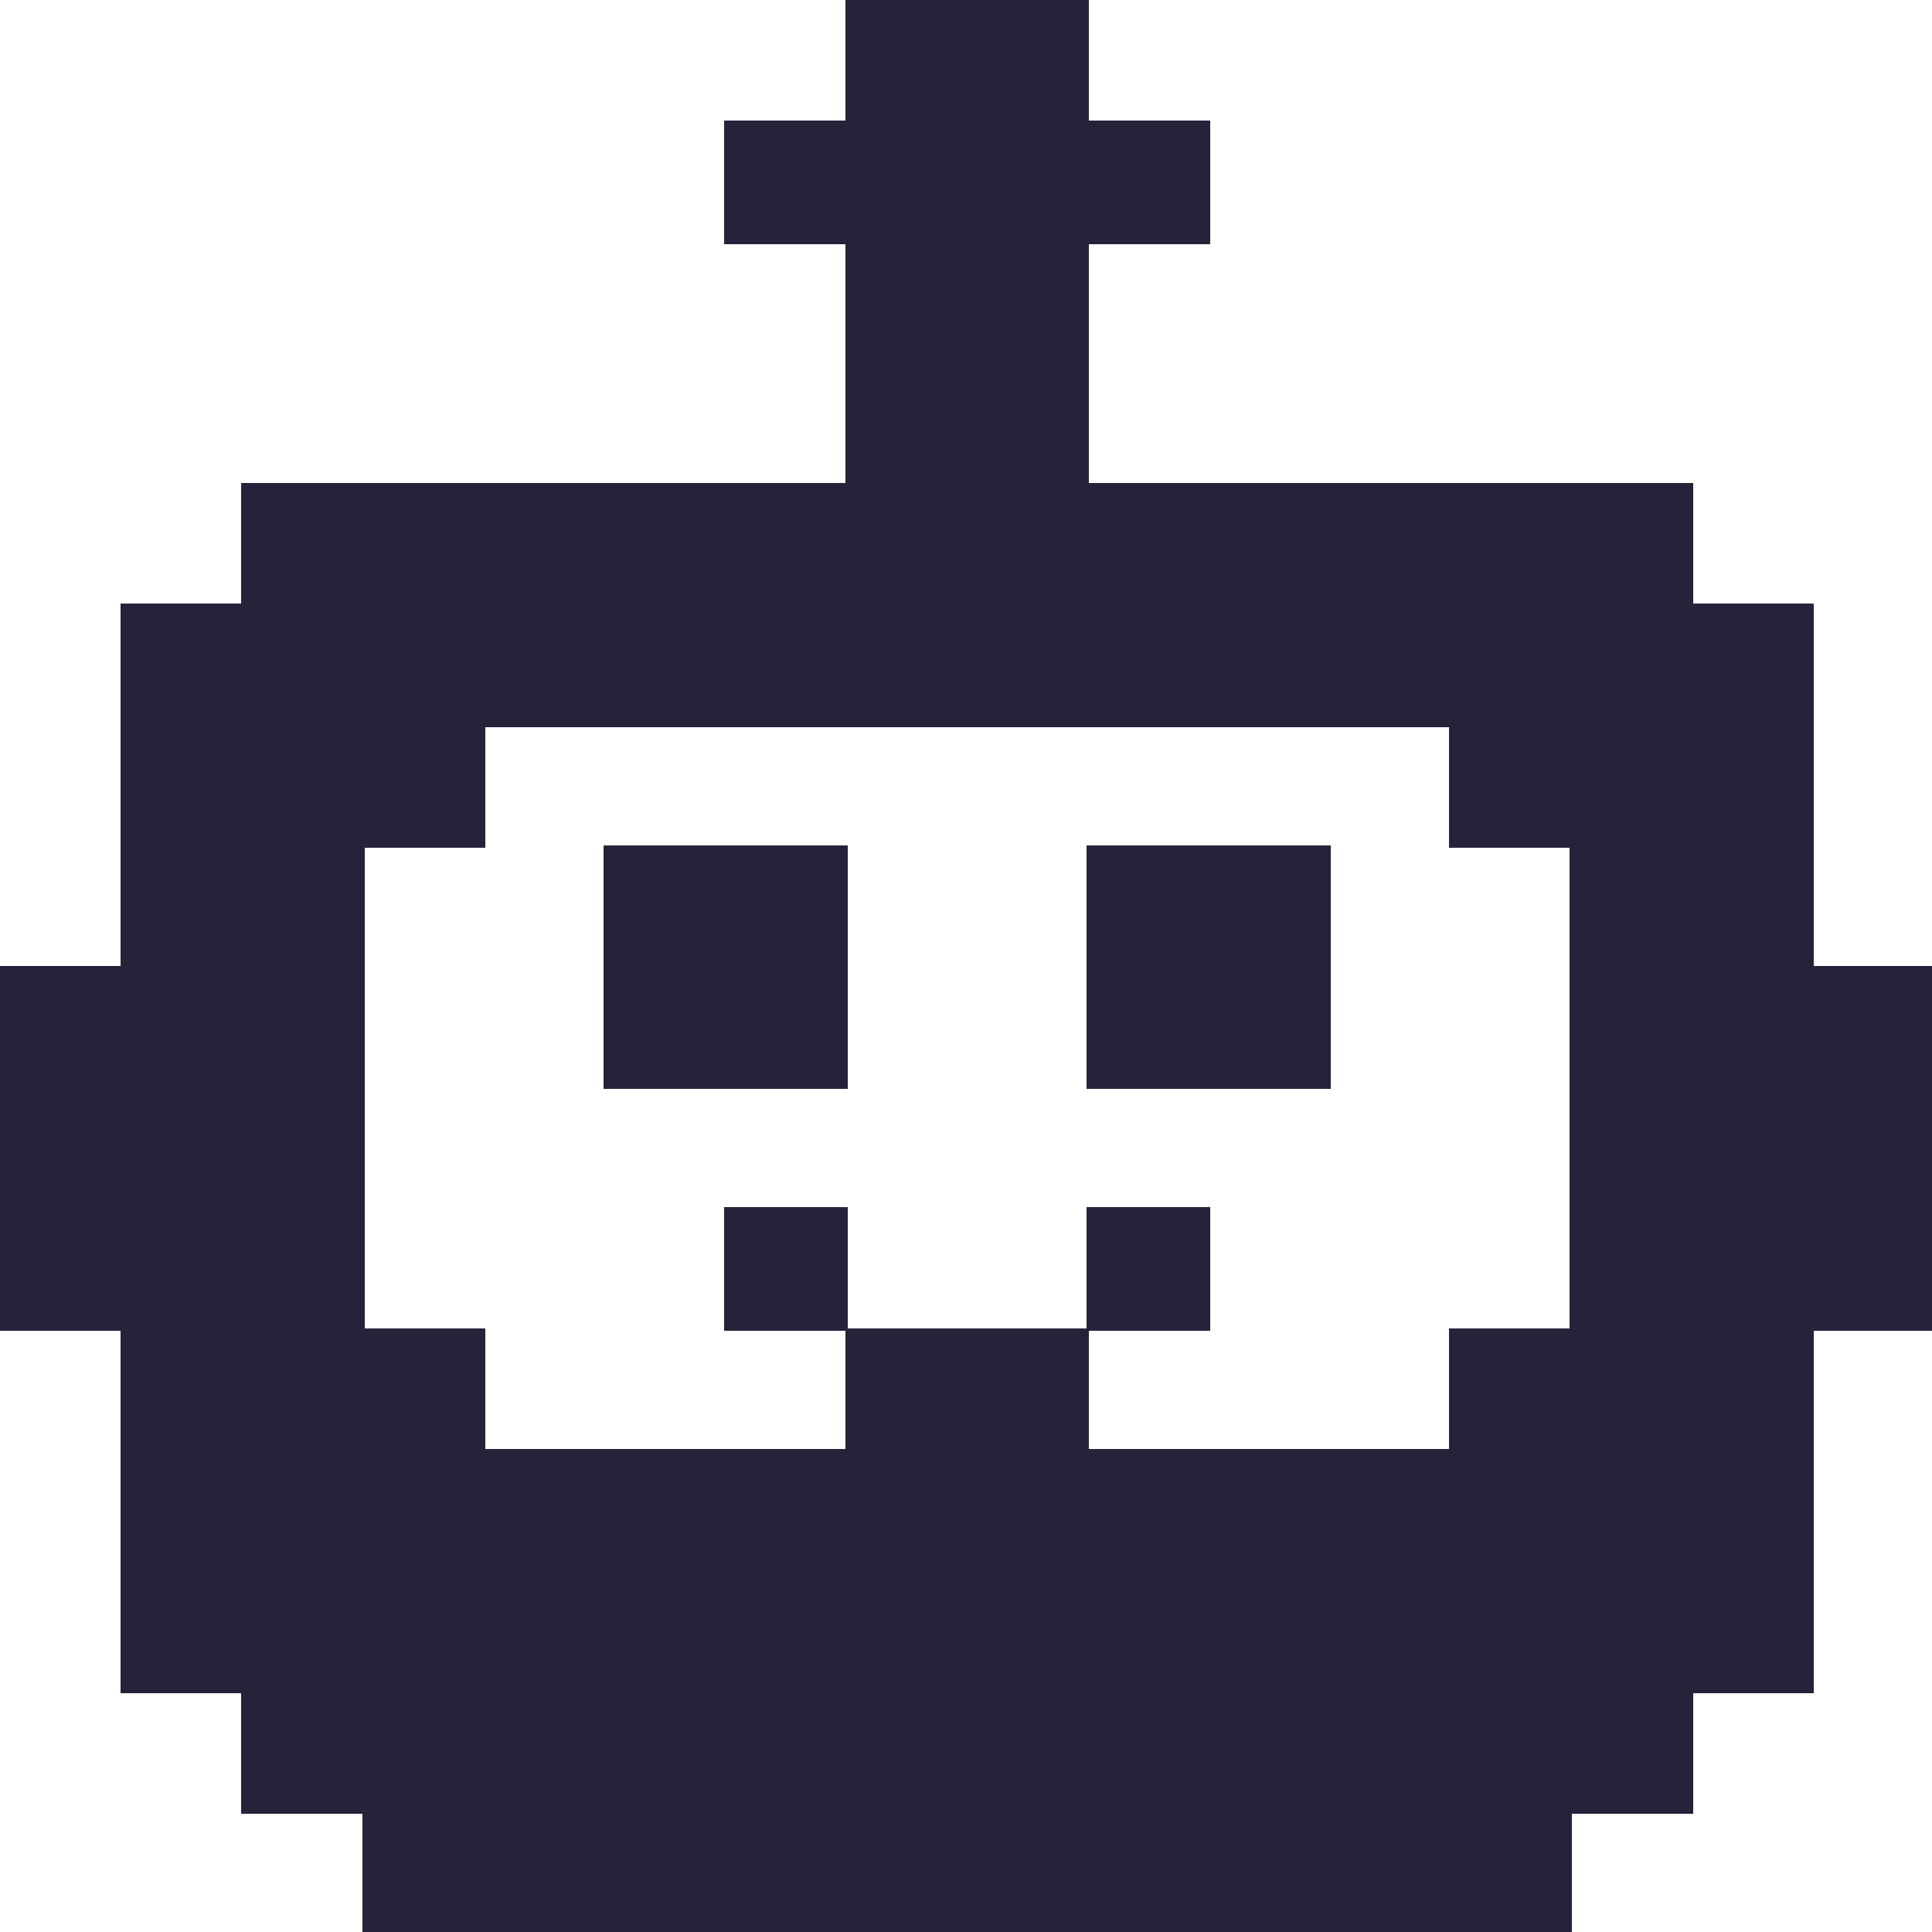
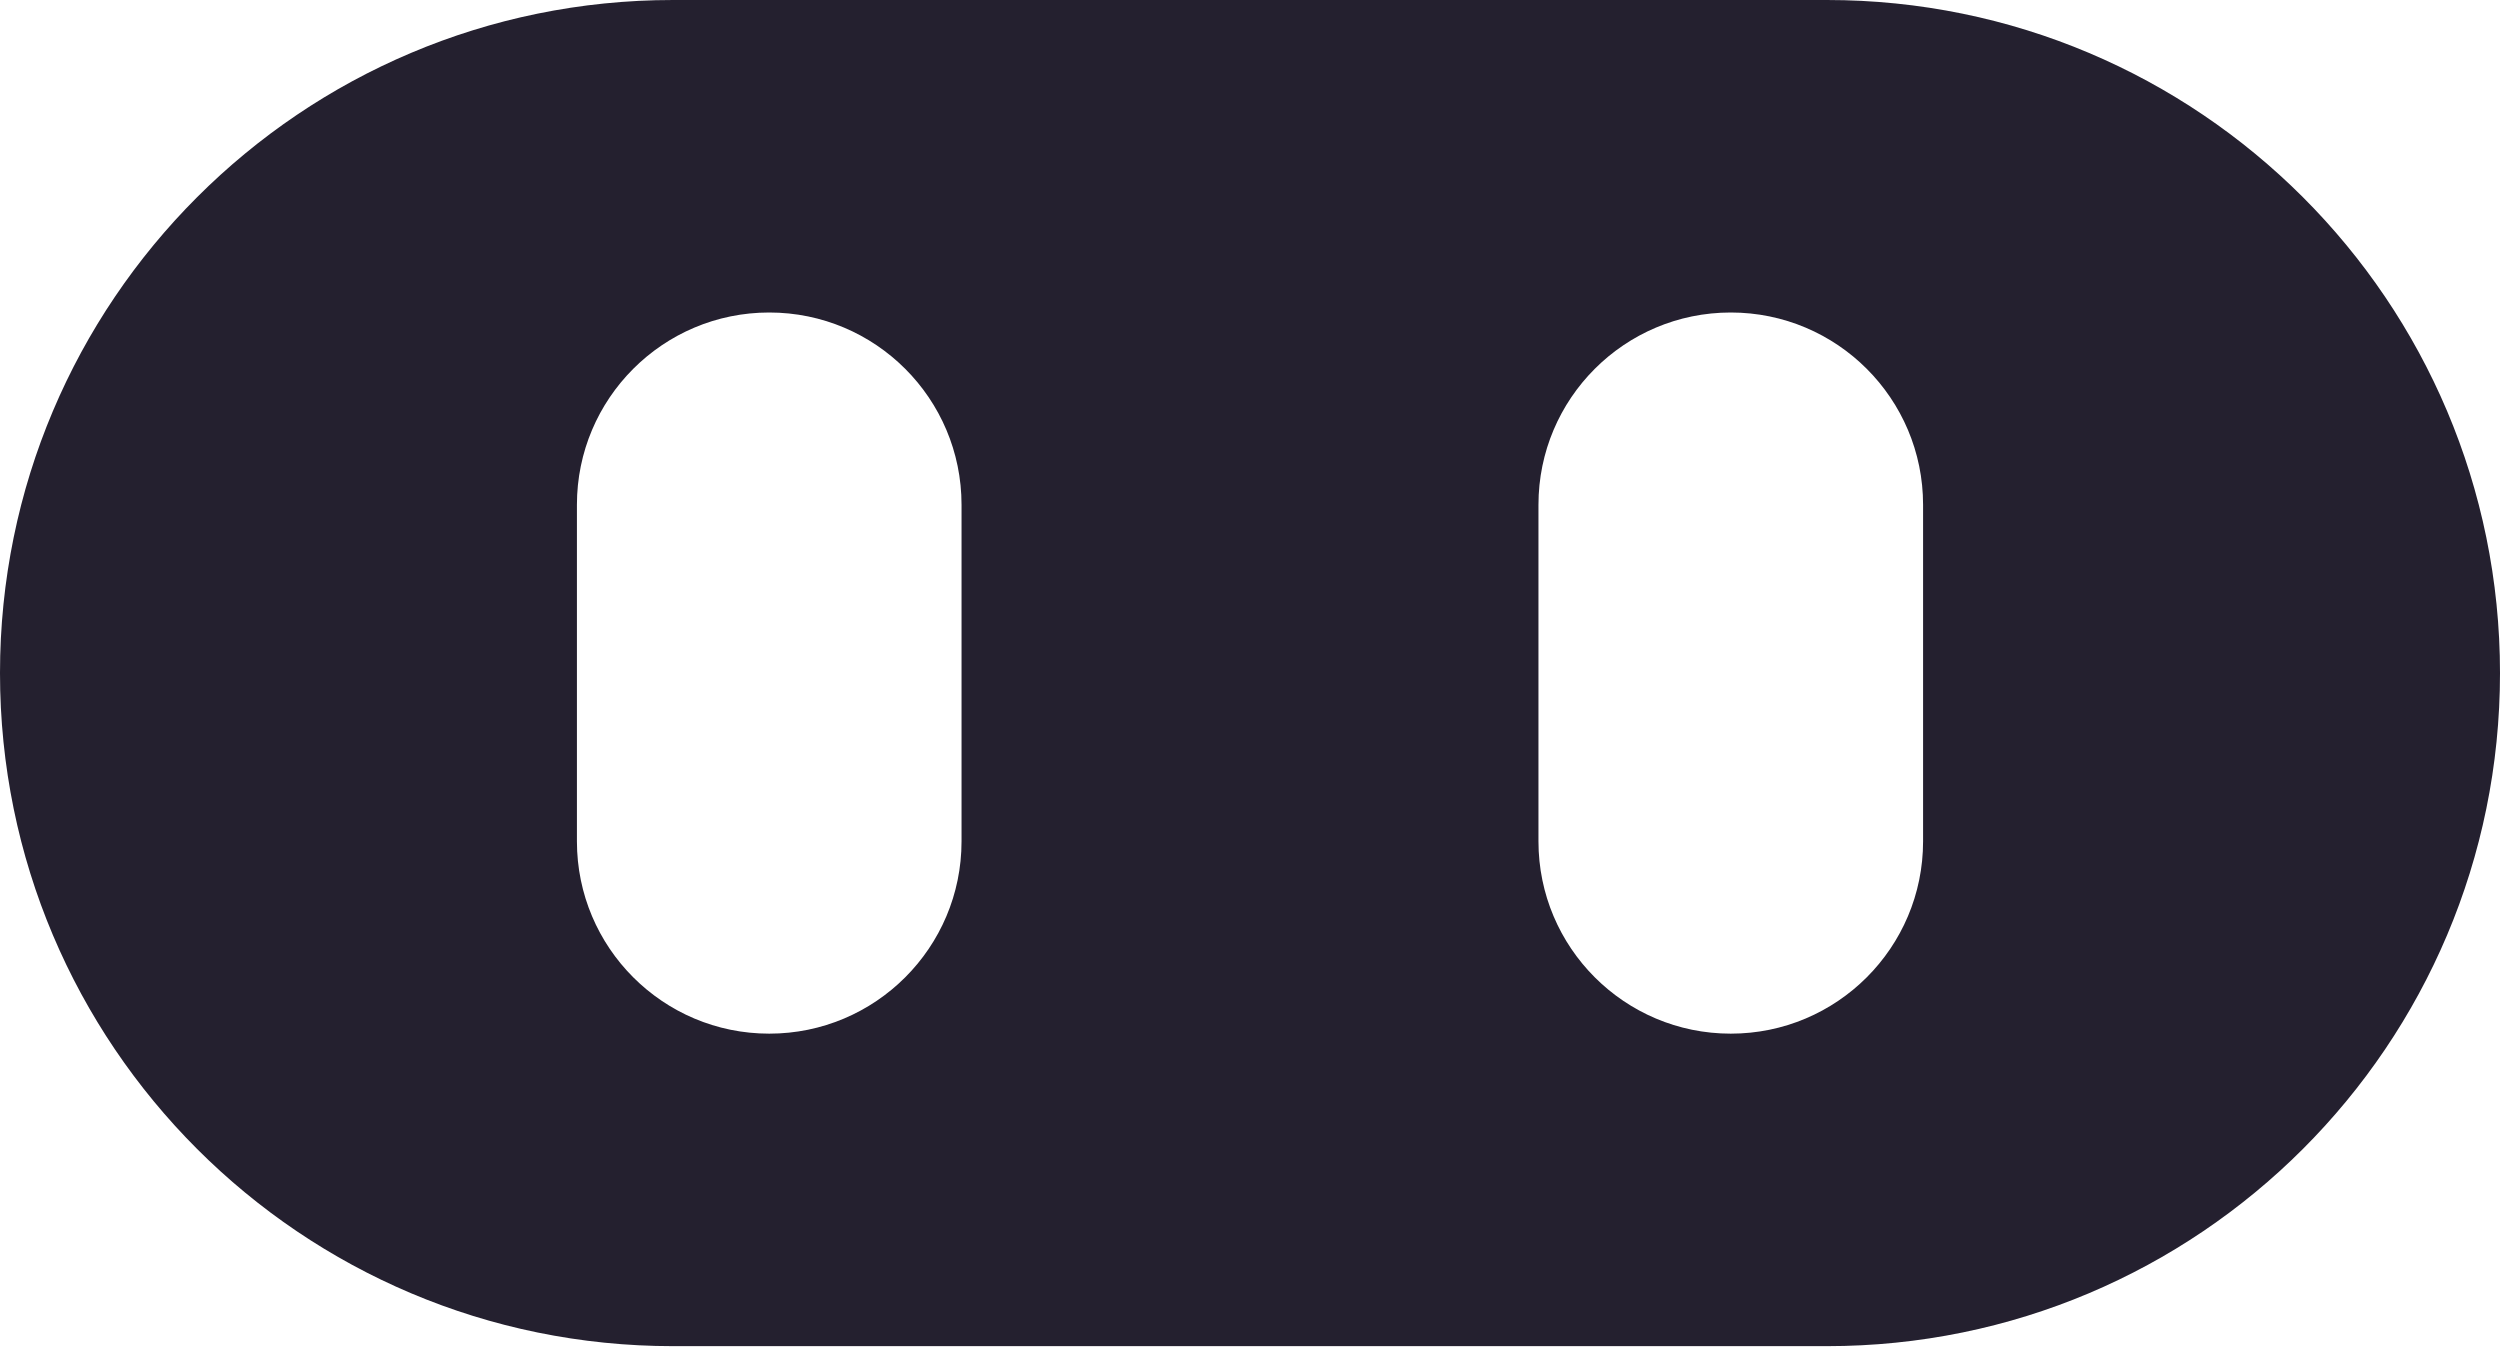
- <svg xmlns="http://www.w3.org/2000/svg" viewBox="0 0 16 16" shape-rendering="crispEdges">
-   <rect x="7" y="0" width="1.02" height="1.02" fill="#25223A" />
-   <rect x="8" y="0" width="1.02" height="1.02" fill="#25223A" />
-   <rect x="6" y="1" width="1.02" height="1.02" fill="#25223A" />
-   <rect x="7" y="1" width="1.02" height="1.02" fill="#25223A" />
-   <rect x="8" y="1" width="1.02" height="1.02" fill="#25223A" />
-   <rect x="9" y="1" width="1.02" height="1.02" fill="#25223A" />
-   <rect x="7" y="2" width="1.02" height="1.02" fill="#25223A" />
-   <rect x="8" y="2" width="1.02" height="1.02" fill="#25223A" />
-   <rect x="7" y="3" width="1.02" height="1.02" fill="#25223A" />
-   <rect x="8" y="3" width="1.02" height="1.02" fill="#25223A" />
-   <rect x="2" y="4" width="1.02" height="1.02" fill="#25223A" />
-   <rect x="3" y="4" width="1.02" height="1.02" fill="#25223A" />
-   <rect x="4" y="4" width="1.02" height="1.02" fill="#25223A" />
-   <rect x="5" y="4" width="1.02" height="1.02" fill="#25223A" />
-   <rect x="6" y="4" width="1.02" height="1.02" fill="#25223A" />
-   <rect x="7" y="4" width="1.02" height="1.02" fill="#25223A" />
-   <rect x="8" y="4" width="1.02" height="1.02" fill="#25223A" />
-   <rect x="9" y="4" width="1.02" height="1.02" fill="#25223A" />
-   <rect x="10" y="4" width="1.02" height="1.02" fill="#25223A" />
-   <rect x="11" y="4" width="1.02" height="1.02" fill="#25223A" />
-   <rect x="12" y="4" width="1.02" height="1.02" fill="#25223A" />
-   <rect x="13" y="4" width="1.02" height="1.02" fill="#25223A" />
-   <rect x="1" y="5" width="1.02" height="1.02" fill="#25223A" />
-   <rect x="2" y="5" width="1.02" height="1.02" fill="#25223A" />
-   <rect x="3" y="5" width="1.02" height="1.02" fill="#25223A" />
-   <rect x="4" y="5" width="1.02" height="1.02" fill="#25223A" />
-   <rect x="5" y="5" width="1.02" height="1.02" fill="#25223A" />
-   <rect x="6" y="5" width="1.02" height="1.02" fill="#25223A" />
-   <rect x="7" y="5" width="1.02" height="1.02" fill="#25223A" />
-   <rect x="8" y="5" width="1.02" height="1.02" fill="#25223A" />
-   <rect x="9" y="5" width="1.02" height="1.02" fill="#25223A" />
-   <rect x="10" y="5" width="1.02" height="1.02" fill="#25223A" />
-   <rect x="11" y="5" width="1.02" height="1.02" fill="#25223A" />
-   <rect x="12" y="5" width="1.02" height="1.02" fill="#25223A" />
-   <rect x="13" y="5" width="1.02" height="1.02" fill="#25223A" />
-   <rect x="14" y="5" width="1.02" height="1.02" fill="#25223A" />
-   <rect x="1" y="6" width="1.02" height="1.02" fill="#25223A" />
-   <rect x="2" y="6" width="1.02" height="1.02" fill="#25223A" />
-   <rect x="3" y="6" width="1.02" height="1.02" fill="#25223A" />
-   <rect x="12" y="6" width="1.02" height="1.02" fill="#25223A" />
-   <rect x="13" y="6" width="1.02" height="1.02" fill="#25223A" />
-   <rect x="14" y="6" width="1.02" height="1.02" fill="#25223A" />
-   <rect x="1" y="7" width="1.02" height="1.02" fill="#25223A" />
-   <rect x="2" y="7" width="1.02" height="1.02" fill="#25223A" />
-   <rect x="5" y="7" width="1.02" height="1.02" fill="#25223A" />
-   <rect x="6" y="7" width="1.02" height="1.02" fill="#25223A" />
-   <rect x="9" y="7" width="1.02" height="1.02" fill="#25223A" />
-   <rect x="10" y="7" width="1.02" height="1.02" fill="#25223A" />
-   <rect x="13" y="7" width="1.02" height="1.02" fill="#25223A" />
-   <rect x="14" y="7" width="1.02" height="1.02" fill="#25223A" />
-   <rect x="0" y="8" width="1.02" height="1.02" fill="#25223A" />
-   <rect x="1" y="8" width="1.02" height="1.02" fill="#25223A" />
-   <rect x="2" y="8" width="1.02" height="1.02" fill="#25223A" />
-   <rect x="5" y="8" width="1.02" height="1.02" fill="#25223A" />
-   <rect x="6" y="8" width="1.02" height="1.02" fill="#25223A" />
-   <rect x="9" y="8" width="1.02" height="1.02" fill="#25223A" />
-   <rect x="10" y="8" width="1.02" height="1.02" fill="#25223A" />
-   <rect x="13" y="8" width="1.02" height="1.02" fill="#25223A" />
-   <rect x="14" y="8" width="1.02" height="1.02" fill="#25223A" />
-   <rect x="15" y="8" width="1.02" height="1.02" fill="#25223A" />
-   <rect x="0" y="9" width="1.02" height="1.02" fill="#25223A" />
-   <rect x="1" y="9" width="1.02" height="1.02" fill="#25223A" />
-   <rect x="2" y="9" width="1.02" height="1.02" fill="#25223A" />
-   <rect x="13" y="9" width="1.02" height="1.02" fill="#25223A" />
-   <rect x="14" y="9" width="1.02" height="1.02" fill="#25223A" />
-   <rect x="15" y="9" width="1.02" height="1.02" fill="#25223A" />
-   <rect x="0" y="10" width="1.02" height="1.02" fill="#25223A" />
-   <rect x="1" y="10" width="1.02" height="1.02" fill="#25223A" />
-   <rect x="2" y="10" width="1.02" height="1.02" fill="#25223A" />
-   <rect x="6" y="10" width="1.02" height="1.02" fill="#25223A" />
-   <rect x="9" y="10" width="1.02" height="1.02" fill="#25223A" />
-   <rect x="13" y="10" width="1.02" height="1.02" fill="#25223A" />
-   <rect x="14" y="10" width="1.02" height="1.02" fill="#25223A" />
-   <rect x="15" y="10" width="1.02" height="1.02" fill="#25223A" />
-   <rect x="1" y="11" width="1.02" height="1.02" fill="#25223A" />
-   <rect x="2" y="11" width="1.02" height="1.02" fill="#25223A" />
-   <rect x="3" y="11" width="1.02" height="1.02" fill="#25223A" />
-   <rect x="7" y="11" width="1.02" height="1.02" fill="#25223A" />
-   <rect x="8" y="11" width="1.02" height="1.02" fill="#25223A" />
-   <rect x="12" y="11" width="1.02" height="1.02" fill="#25223A" />
-   <rect x="13" y="11" width="1.02" height="1.02" fill="#25223A" />
-   <rect x="14" y="11" width="1.02" height="1.02" fill="#25223A" />
-   <rect x="1" y="12" width="1.02" height="1.02" fill="#25223A" />
-   <rect x="2" y="12" width="1.02" height="1.02" fill="#25223A" />
-   <rect x="3" y="12" width="1.02" height="1.02" fill="#25223A" />
-   <rect x="4" y="12" width="1.02" height="1.02" fill="#25223A" />
-   <rect x="5" y="12" width="1.02" height="1.02" fill="#25223A" />
-   <rect x="6" y="12" width="1.02" height="1.02" fill="#25223A" />
-   <rect x="7" y="12" width="1.02" height="1.02" fill="#25223A" />
-   <rect x="8" y="12" width="1.02" height="1.02" fill="#25223A" />
-   <rect x="9" y="12" width="1.02" height="1.02" fill="#25223A" />
-   <rect x="10" y="12" width="1.02" height="1.02" fill="#25223A" />
-   <rect x="11" y="12" width="1.02" height="1.02" fill="#25223A" />
-   <rect x="12" y="12" width="1.02" height="1.02" fill="#25223A" />
-   <rect x="13" y="12" width="1.02" height="1.02" fill="#25223A" />
-   <rect x="14" y="12" width="1.02" height="1.02" fill="#25223A" />
-   <rect x="1" y="13" width="1.02" height="1.02" fill="#25223A" />
-   <rect x="2" y="13" width="1.02" height="1.02" fill="#25223A" />
-   <rect x="3" y="13" width="1.02" height="1.02" fill="#25223A" />
-   <rect x="4" y="13" width="1.02" height="1.02" fill="#25223A" />
-   <rect x="5" y="13" width="1.02" height="1.02" fill="#25223A" />
-   <rect x="6" y="13" width="1.02" height="1.02" fill="#25223A" />
-   <rect x="7" y="13" width="1.02" height="1.02" fill="#25223A" />
-   <rect x="8" y="13" width="1.02" height="1.02" fill="#25223A" />
-   <rect x="9" y="13" width="1.02" height="1.02" fill="#25223A" />
-   <rect x="10" y="13" width="1.02" height="1.02" fill="#25223A" />
-   <rect x="11" y="13" width="1.02" height="1.02" fill="#25223A" />
-   <rect x="12" y="13" width="1.02" height="1.02" fill="#25223A" />
-   <rect x="13" y="13" width="1.02" height="1.02" fill="#25223A" />
-   <rect x="14" y="13" width="1.02" height="1.02" fill="#25223A" />
-   <rect x="2" y="14" width="1.02" height="1.02" fill="#25223A" />
-   <rect x="3" y="14" width="1.02" height="1.02" fill="#25223A" />
-   <rect x="4" y="14" width="1.02" height="1.02" fill="#25223A" />
-   <rect x="5" y="14" width="1.02" height="1.02" fill="#25223A" />
-   <rect x="6" y="14" width="1.02" height="1.02" fill="#25223A" />
-   <rect x="7" y="14" width="1.02" height="1.02" fill="#25223A" />
-   <rect x="8" y="14" width="1.02" height="1.02" fill="#25223A" />
-   <rect x="9" y="14" width="1.02" height="1.02" fill="#25223A" />
-   <rect x="10" y="14" width="1.02" height="1.02" fill="#25223A" />
-   <rect x="11" y="14" width="1.02" height="1.02" fill="#25223A" />
-   <rect x="12" y="14" width="1.02" height="1.02" fill="#25223A" />
-   <rect x="13" y="14" width="1.02" height="1.02" fill="#25223A" />
-   <rect x="3" y="15" width="1.02" height="1.02" fill="#25223A" />
-   <rect x="4" y="15" width="1.02" height="1.02" fill="#25223A" />
-   <rect x="5" y="15" width="1.02" height="1.02" fill="#25223A" />
-   <rect x="6" y="15" width="1.02" height="1.02" fill="#25223A" />
-   <rect x="7" y="15" width="1.02" height="1.02" fill="#25223A" />
-   <rect x="8" y="15" width="1.02" height="1.02" fill="#25223A" />
-   <rect x="9" y="15" width="1.02" height="1.02" fill="#25223A" />
-   <rect x="10" y="15" width="1.02" height="1.02" fill="#25223A" />
-   <rect x="11" y="15" width="1.02" height="1.02" fill="#25223A" />
-   <rect x="12" y="15" width="1.02" height="1.02" fill="#25223A" />
+ <svg xmlns="http://www.w3.org/2000/svg" viewBox="6 18 52 28">
+   <path fill-rule="evenodd" d="M20 18h24a14 14 0 0 1 14 14v0a14 14 0 0 1 -14 14h-24a14 14 0 0 1 -14 -14v0a14 14 0 0 1 14 -14zM22 24.5h0a4 4 0 0 1 4 4v7a4 4 0 0 1 -4 4h0a4 4 0 0 1 -4 -4v-7a4 4 0 0 1 4 -4zM42 24.5h0a4 4 0 0 1 4 4v7a4 4 0 0 1 -4 4h0a4 4 0 0 1 -4 -4v-7a4 4 0 0 1 4 -4z" fill="#24202F" />
</svg>
